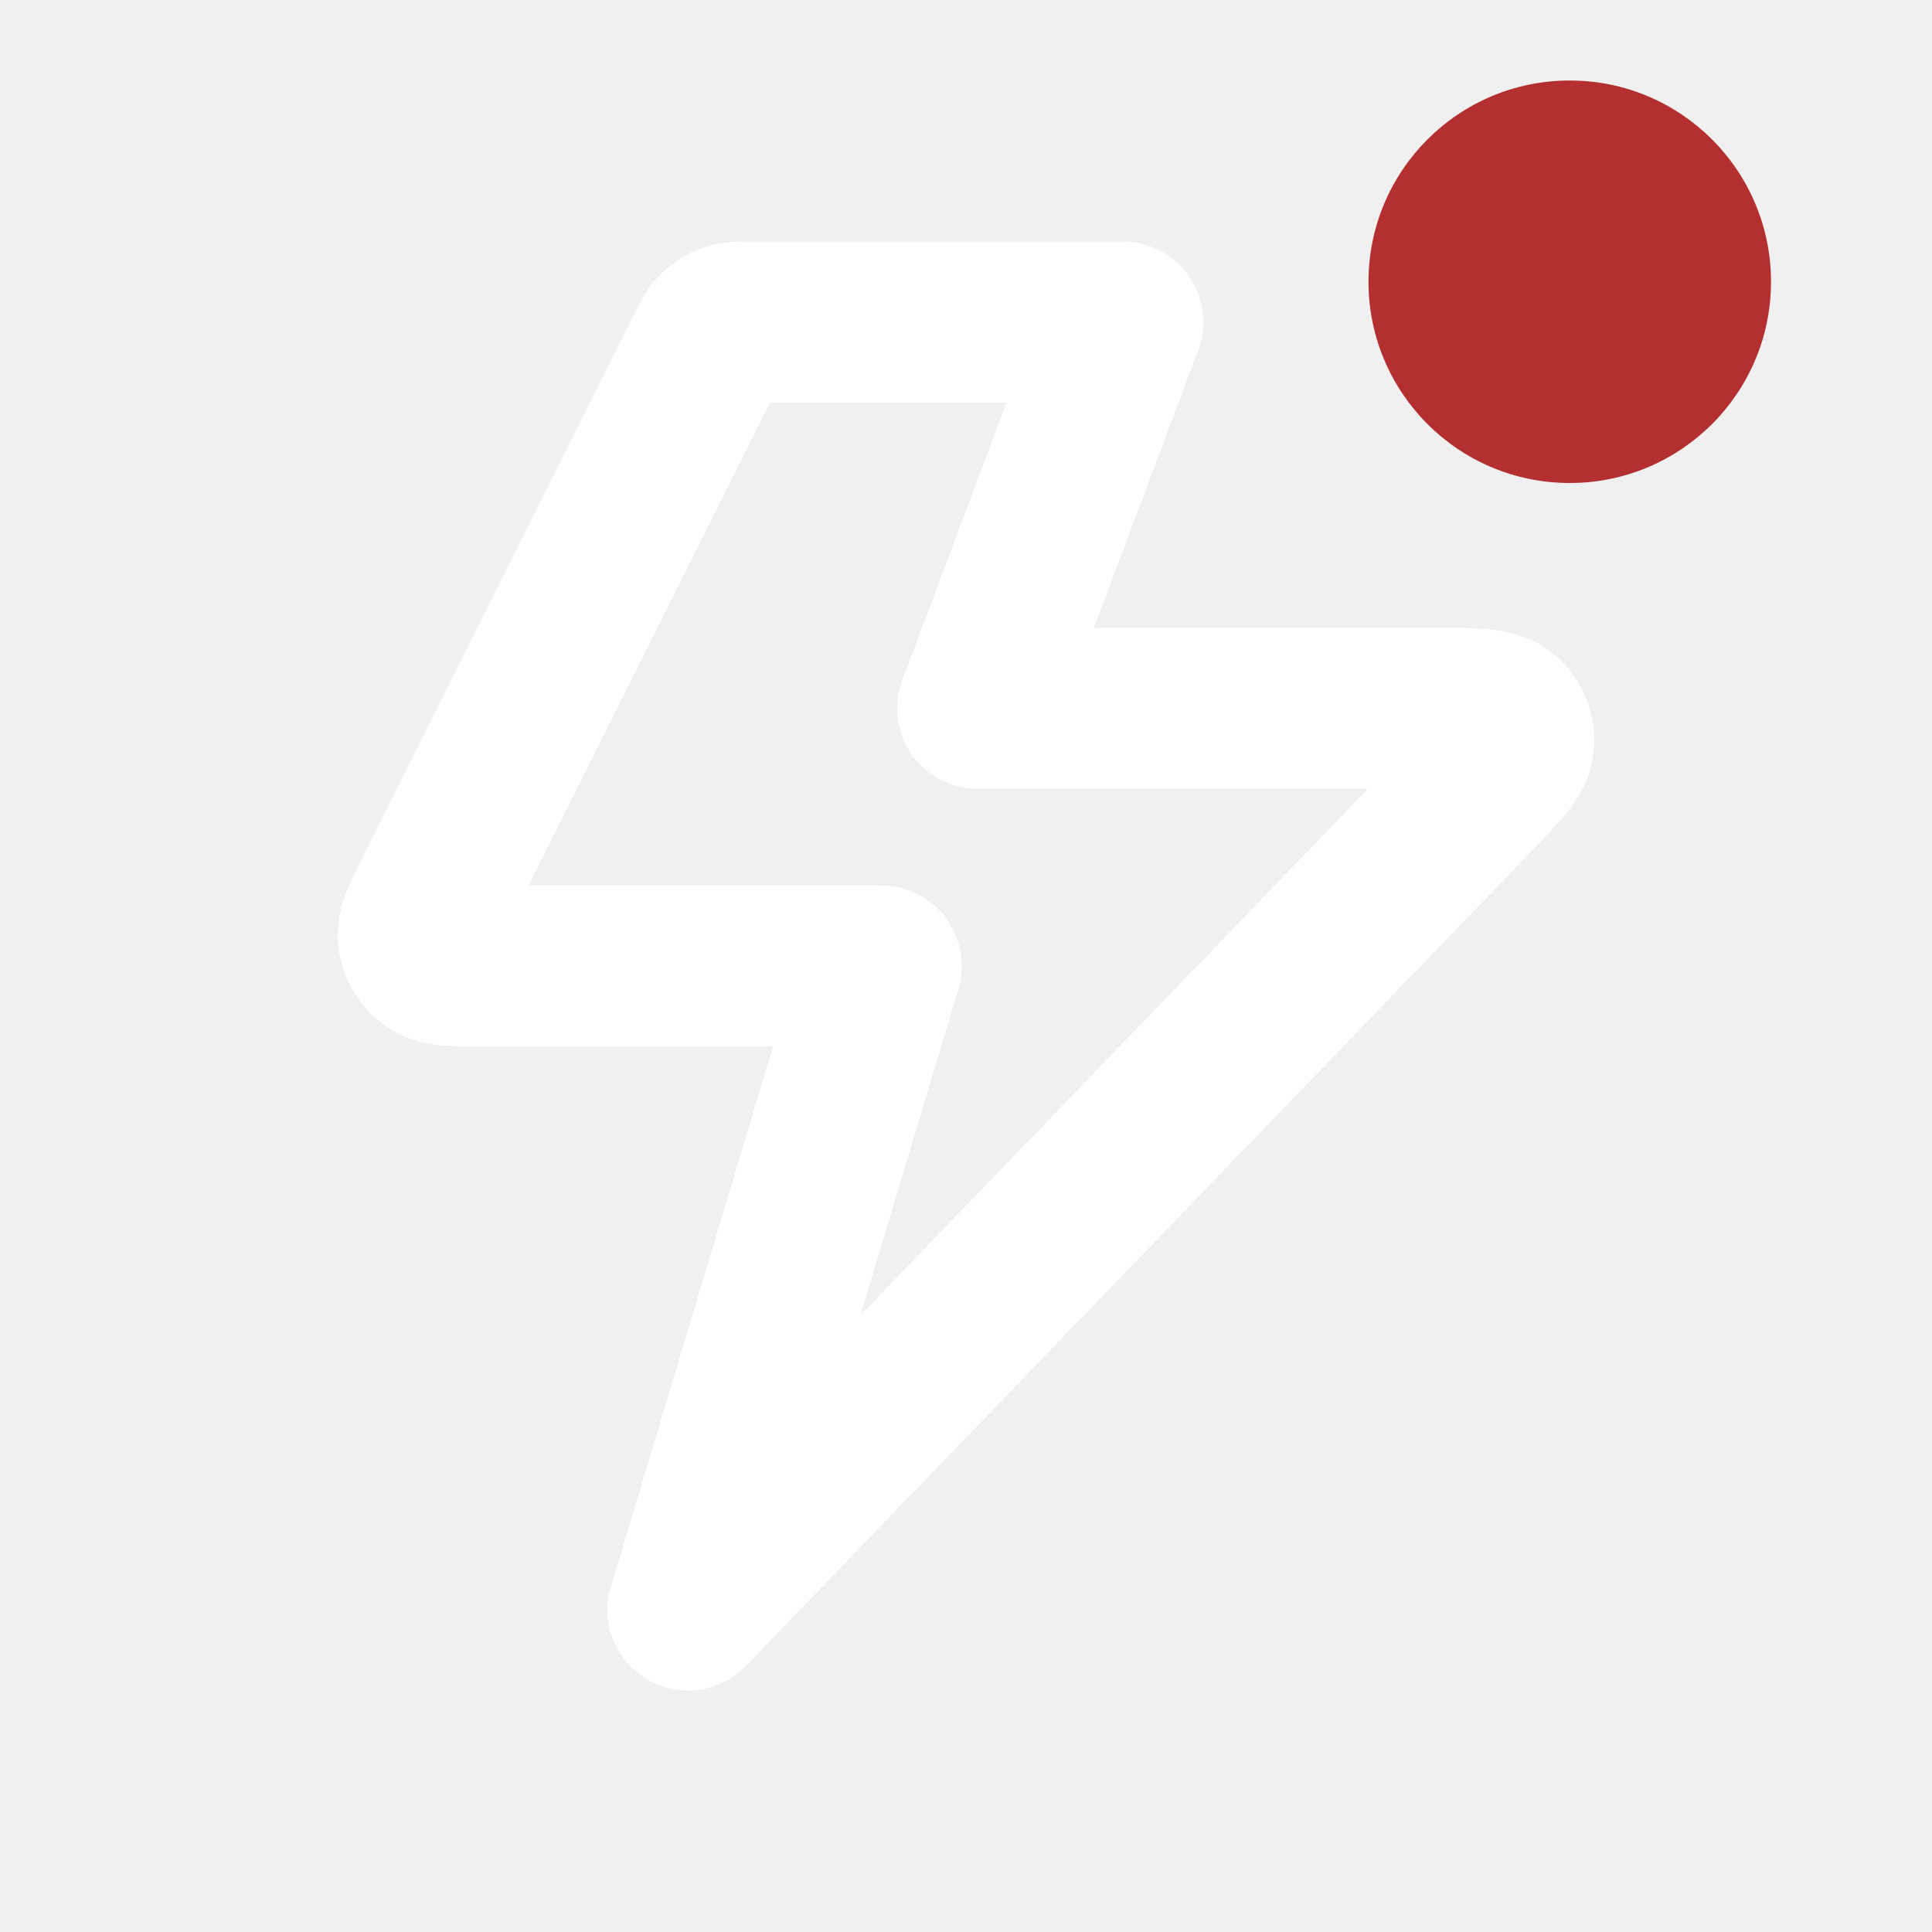
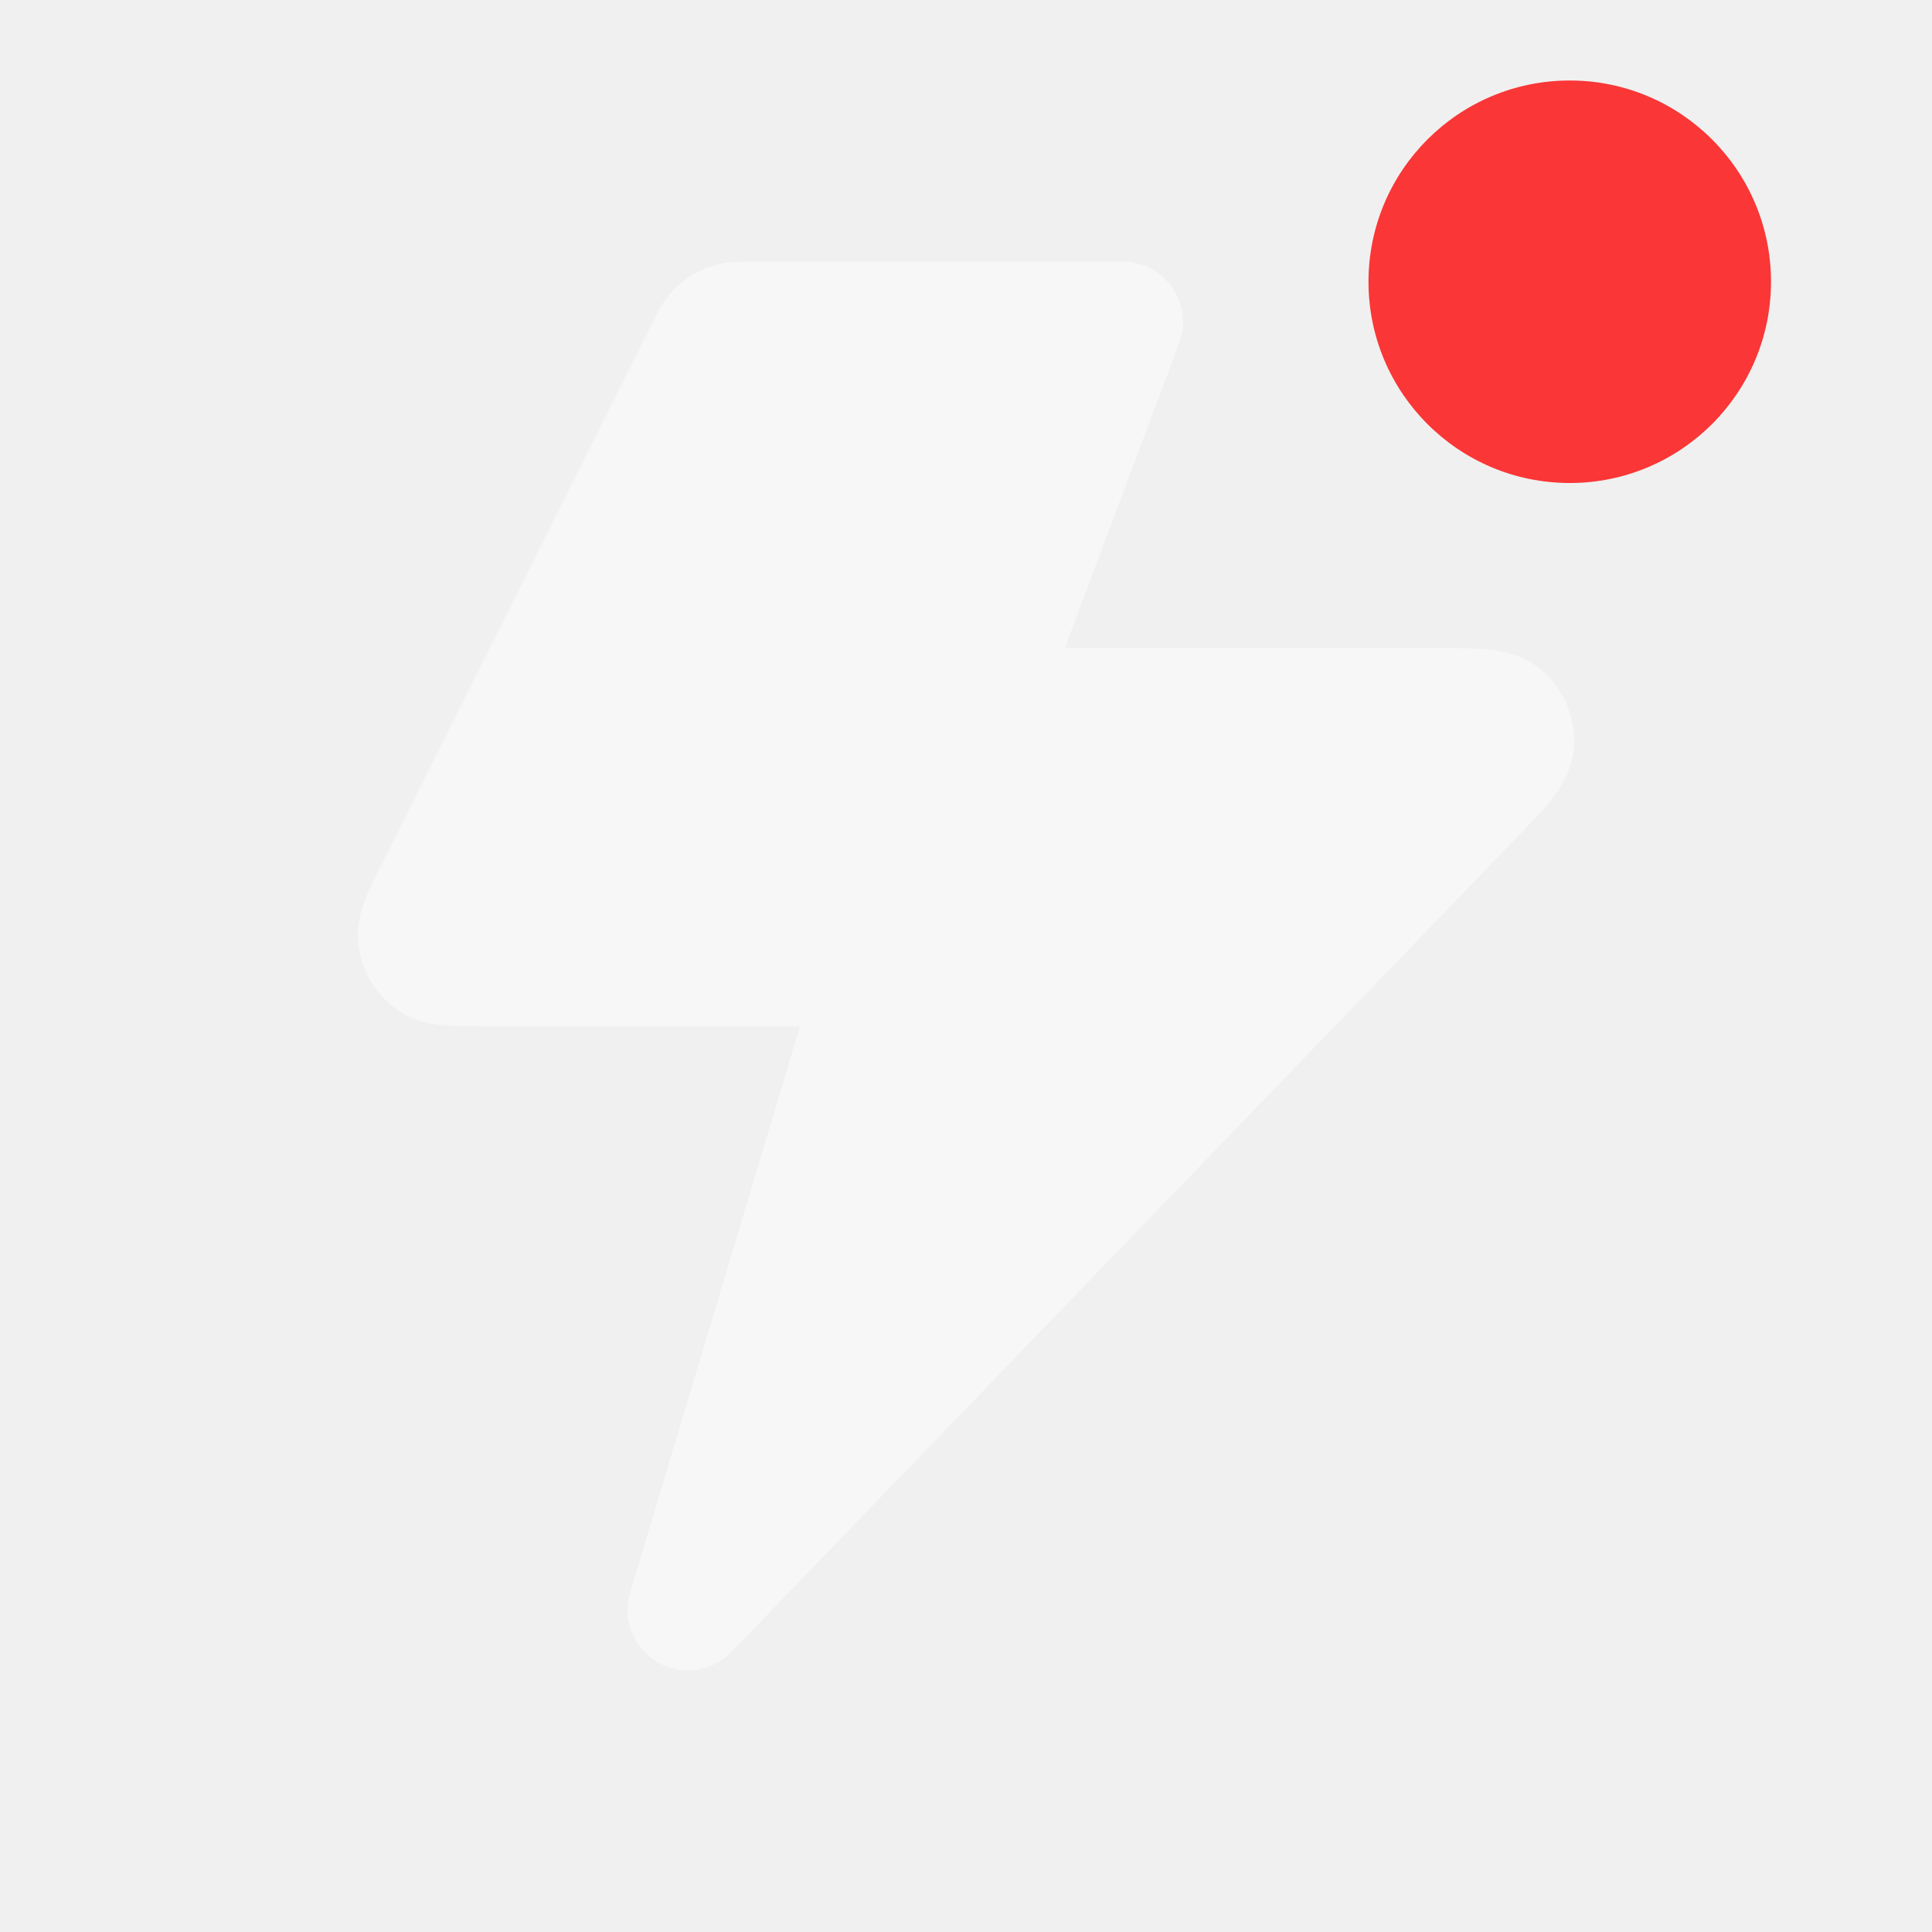
<svg xmlns="http://www.w3.org/2000/svg" width="24" height="24" viewBox="0 0 24 24" fill="none">
-   <path d="M13.947 4H9.342C9.198 4 9.127 4 9.063 4.022C9.007 4.041 8.956 4.073 8.914 4.114C8.866 4.161 8.834 4.225 8.77 4.354L5.41 11.074C5.256 11.38 5.18 11.534 5.198 11.659C5.214 11.767 5.274 11.865 5.364 11.928C5.468 12 5.639 12 5.982 12H10.947L8.546 20L18.301 9.884C18.63 9.543 18.795 9.372 18.804 9.226C18.813 9.1 18.76 8.976 18.663 8.894C18.551 8.8 18.314 8.8 17.84 8.8H12.146L13.947 4Z" stroke="white" stroke-width="2" stroke-linecap="round" stroke-linejoin="round" />
-   <circle cx="19.5" cy="3.5" r="2.5" fill="#B43030" />
+   <path d="M13.946 4H9.342C9.198 4 9.126 4 9.063 4.022C9.007 4.041 8.956 4.073 8.914 4.114C8.866 4.161 8.834 4.225 8.769 4.354L5.409 11.074C5.256 11.38 5.179 11.534 5.198 11.658C5.214 11.767 5.274 11.865 5.364 11.928C5.468 12 5.639 12 5.982 12H10.946L8.546 20L18.301 9.884C18.63 9.543 18.794 9.372 18.804 9.226C18.812 9.1 18.76 8.976 18.663 8.894C18.551 8.8 18.314 8.8 17.84 8.8H12.146L13.946 4Z" fill="#F7F7F7" stroke="#F7F7F7" stroke-width="1.5" stroke-linecap="round" stroke-linejoin="round" />
+   <circle cx="19.5" cy="3.5" r="2.5" fill="#FA3636" />
</svg>
